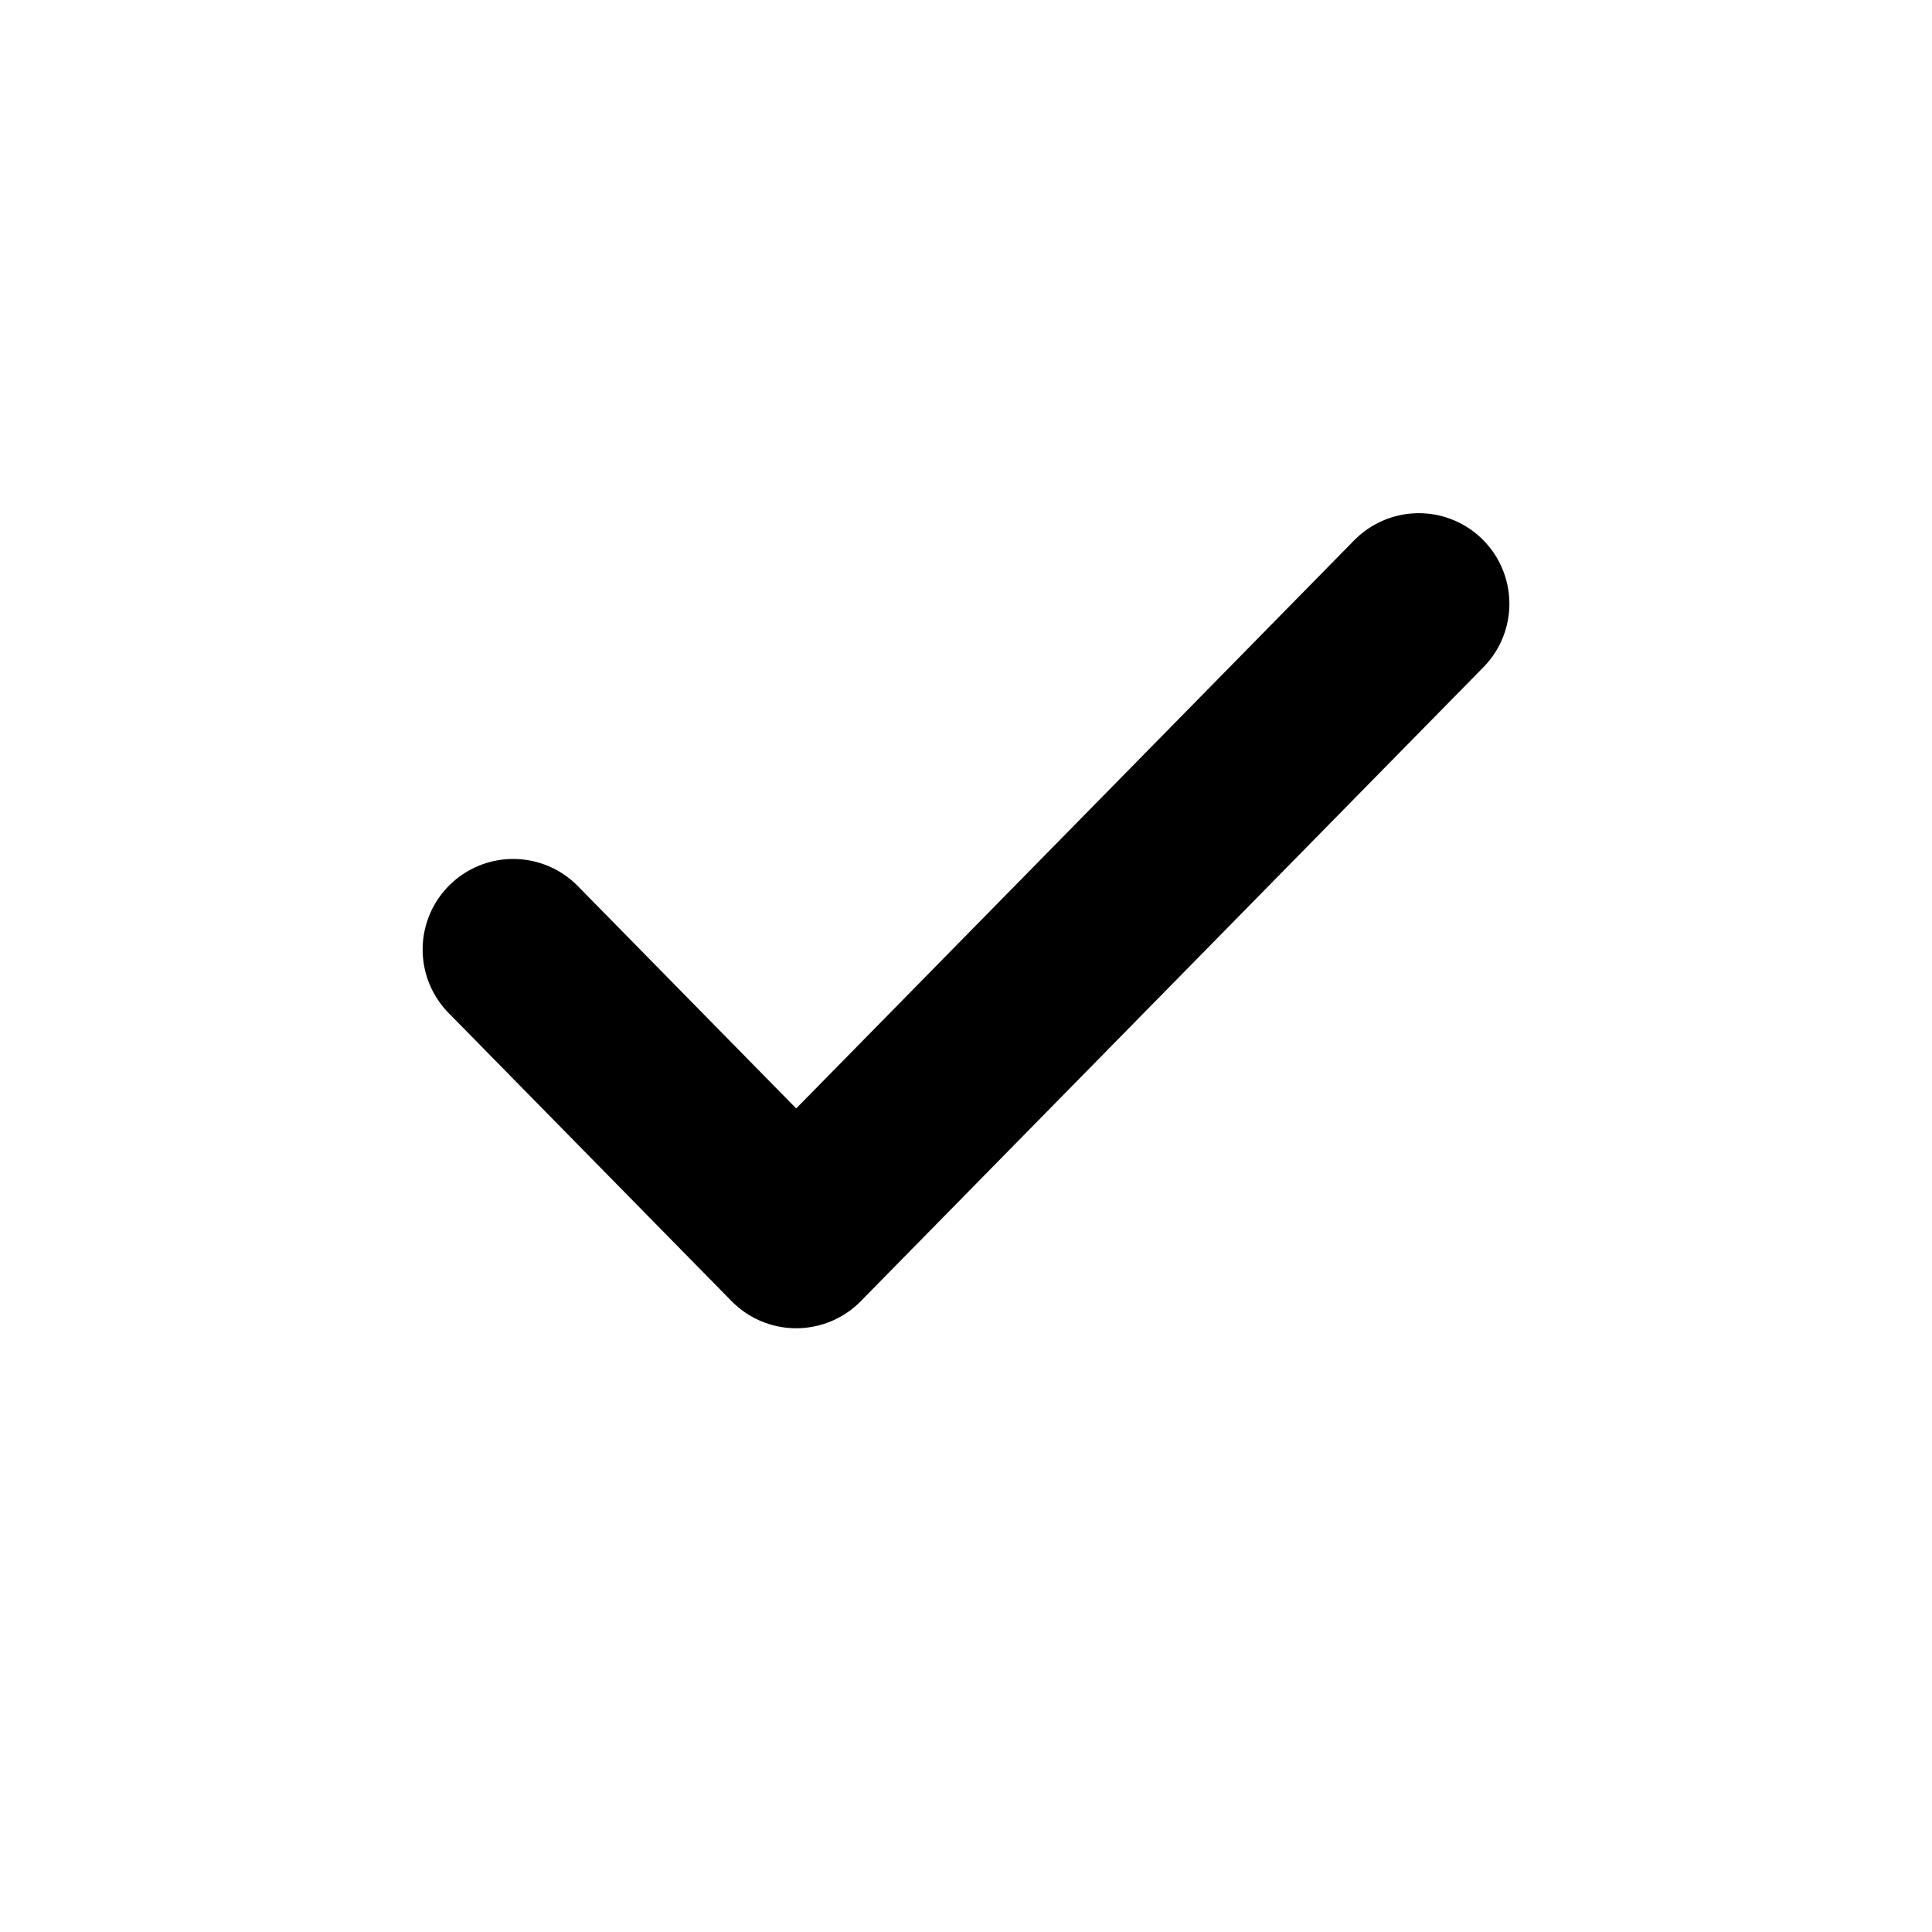
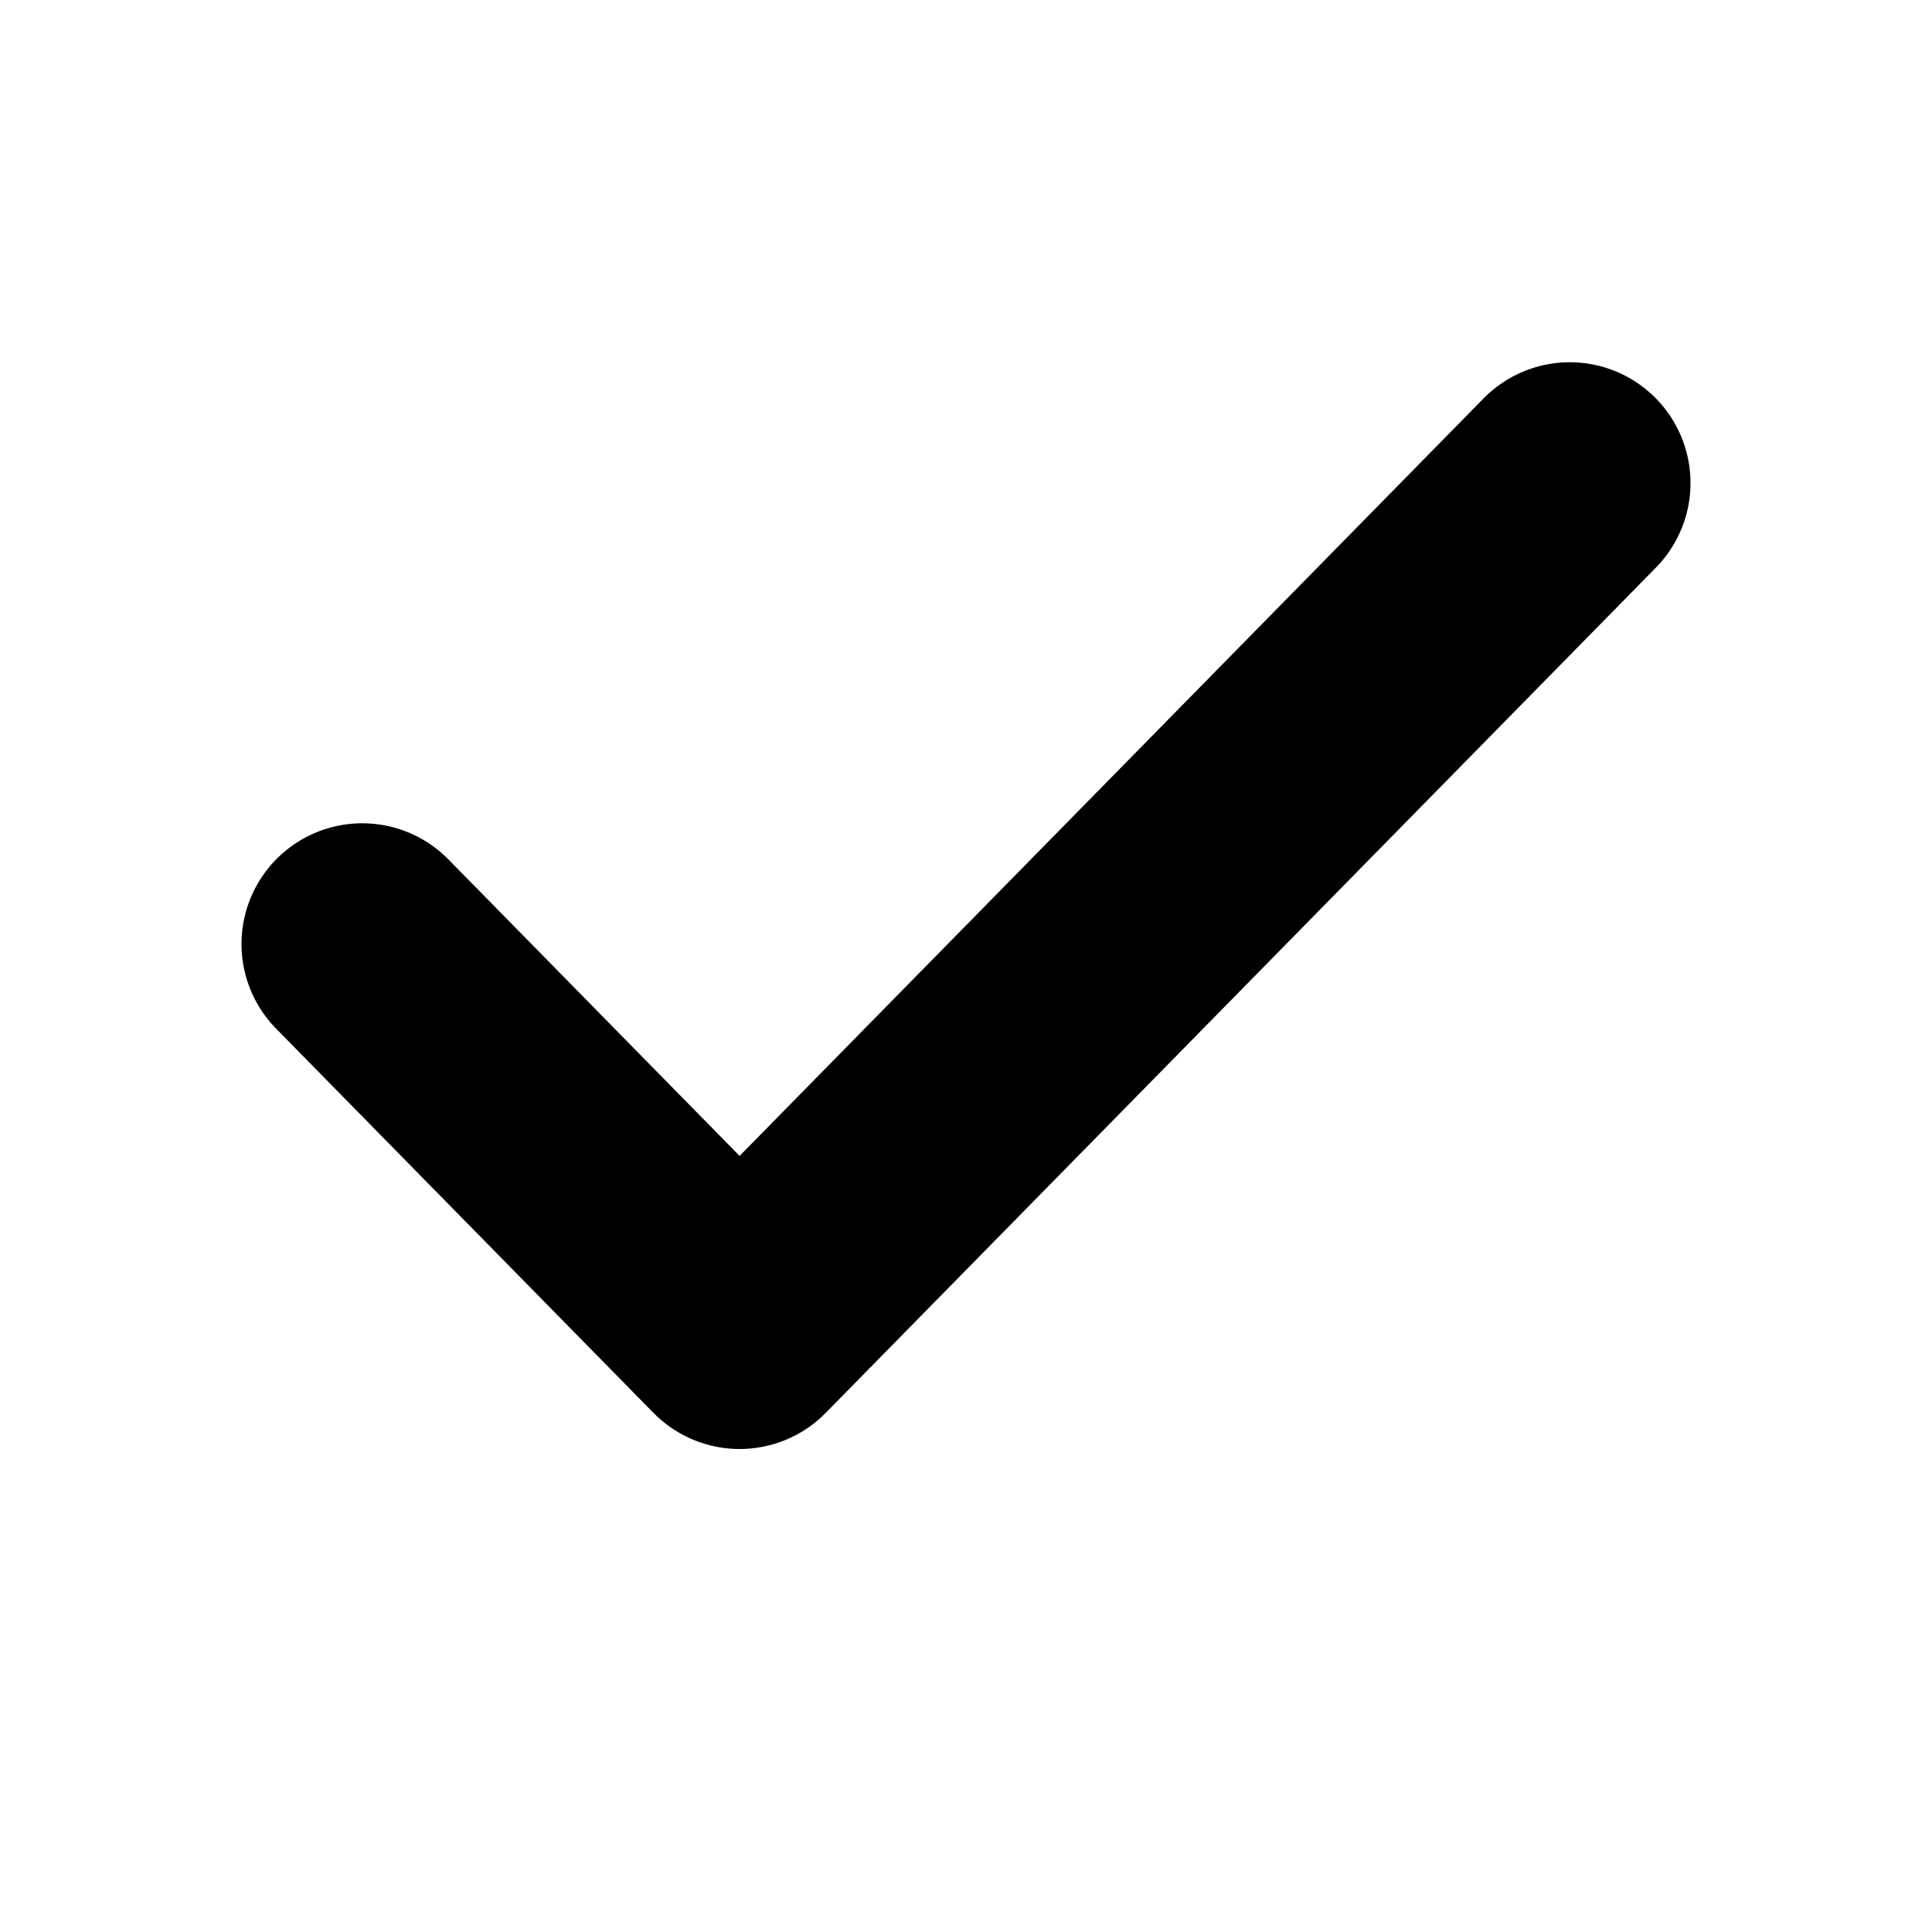
- <svg xmlns="http://www.w3.org/2000/svg" width="16" height="16" focusable="false">
+ <svg xmlns="http://www.w3.org/2000/svg" width="1em" height="1em" focusable="false">
  <g id="tuiIconCheck">
    <svg x="50%" y="50%" width="1em" height="1em" overflow="visible" viewBox="0 0 16 16" fill="none">
      <svg x="-8" y="-8">
        <path d="M13 4l-6.875 7L3 7.818" stroke="currentColor" stroke-width="2" stroke-linecap="round" stroke-linejoin="round" />
      </svg>
    </svg>
  </g>
</svg>
